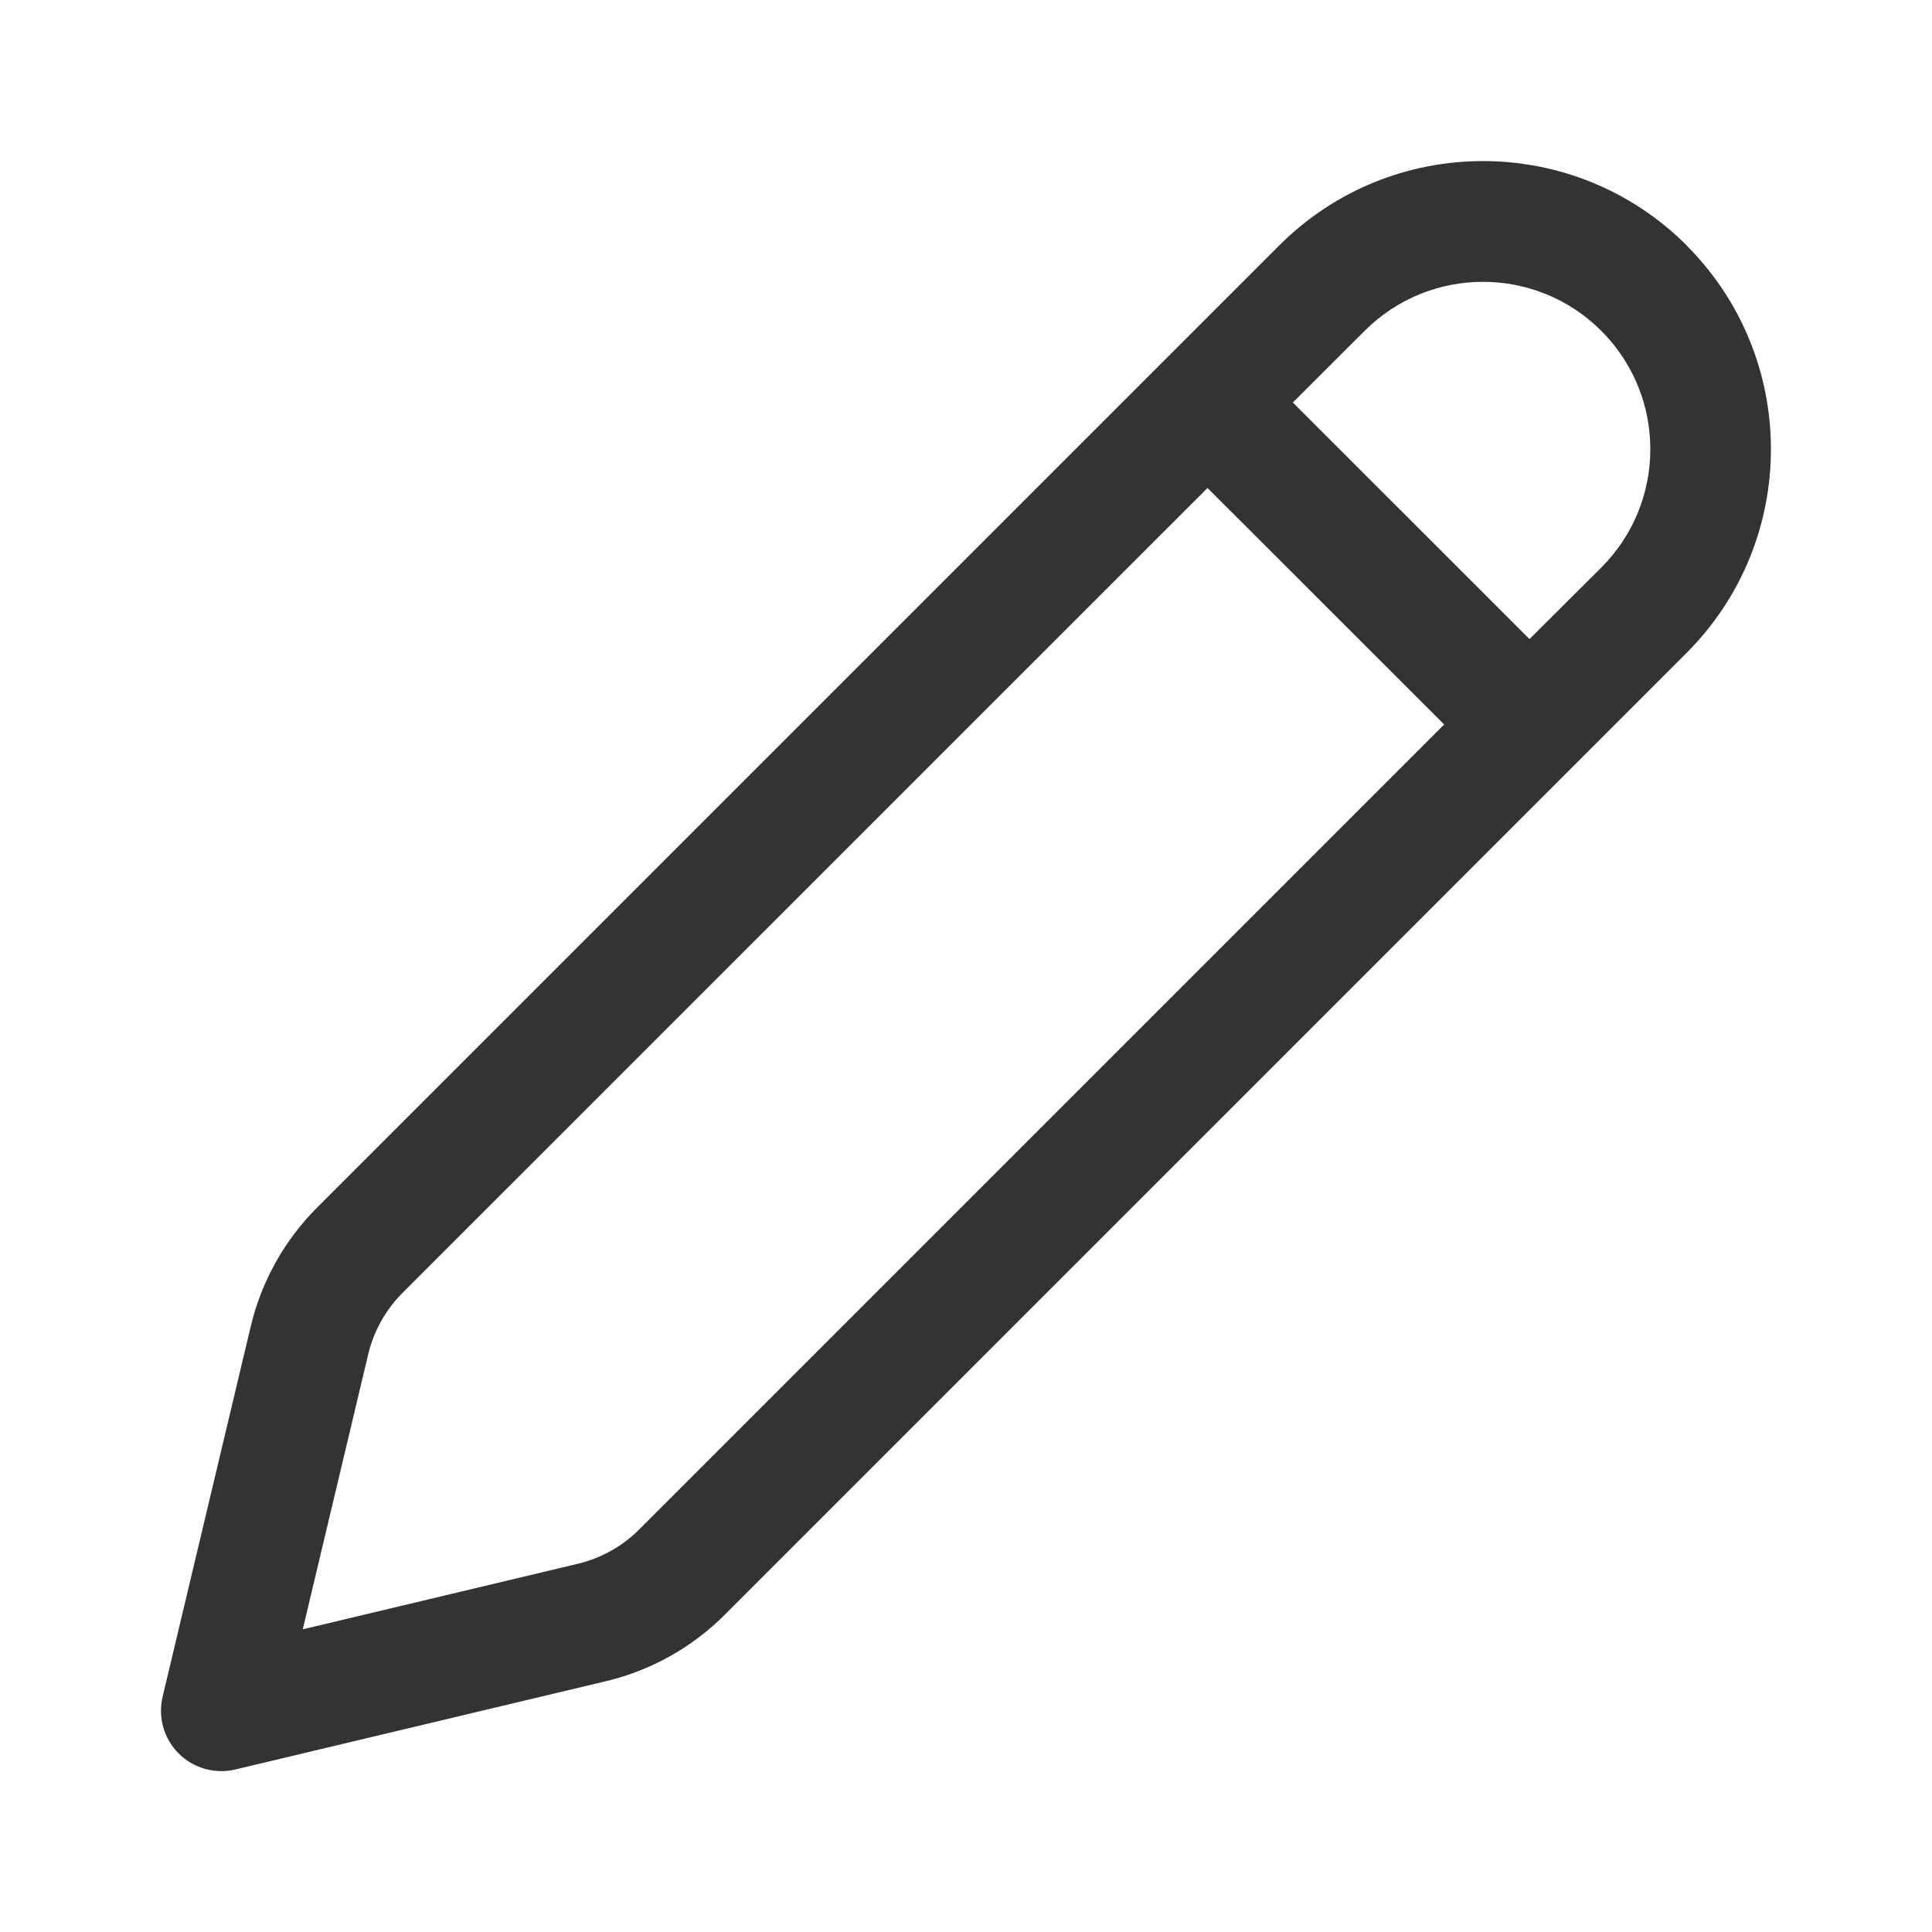
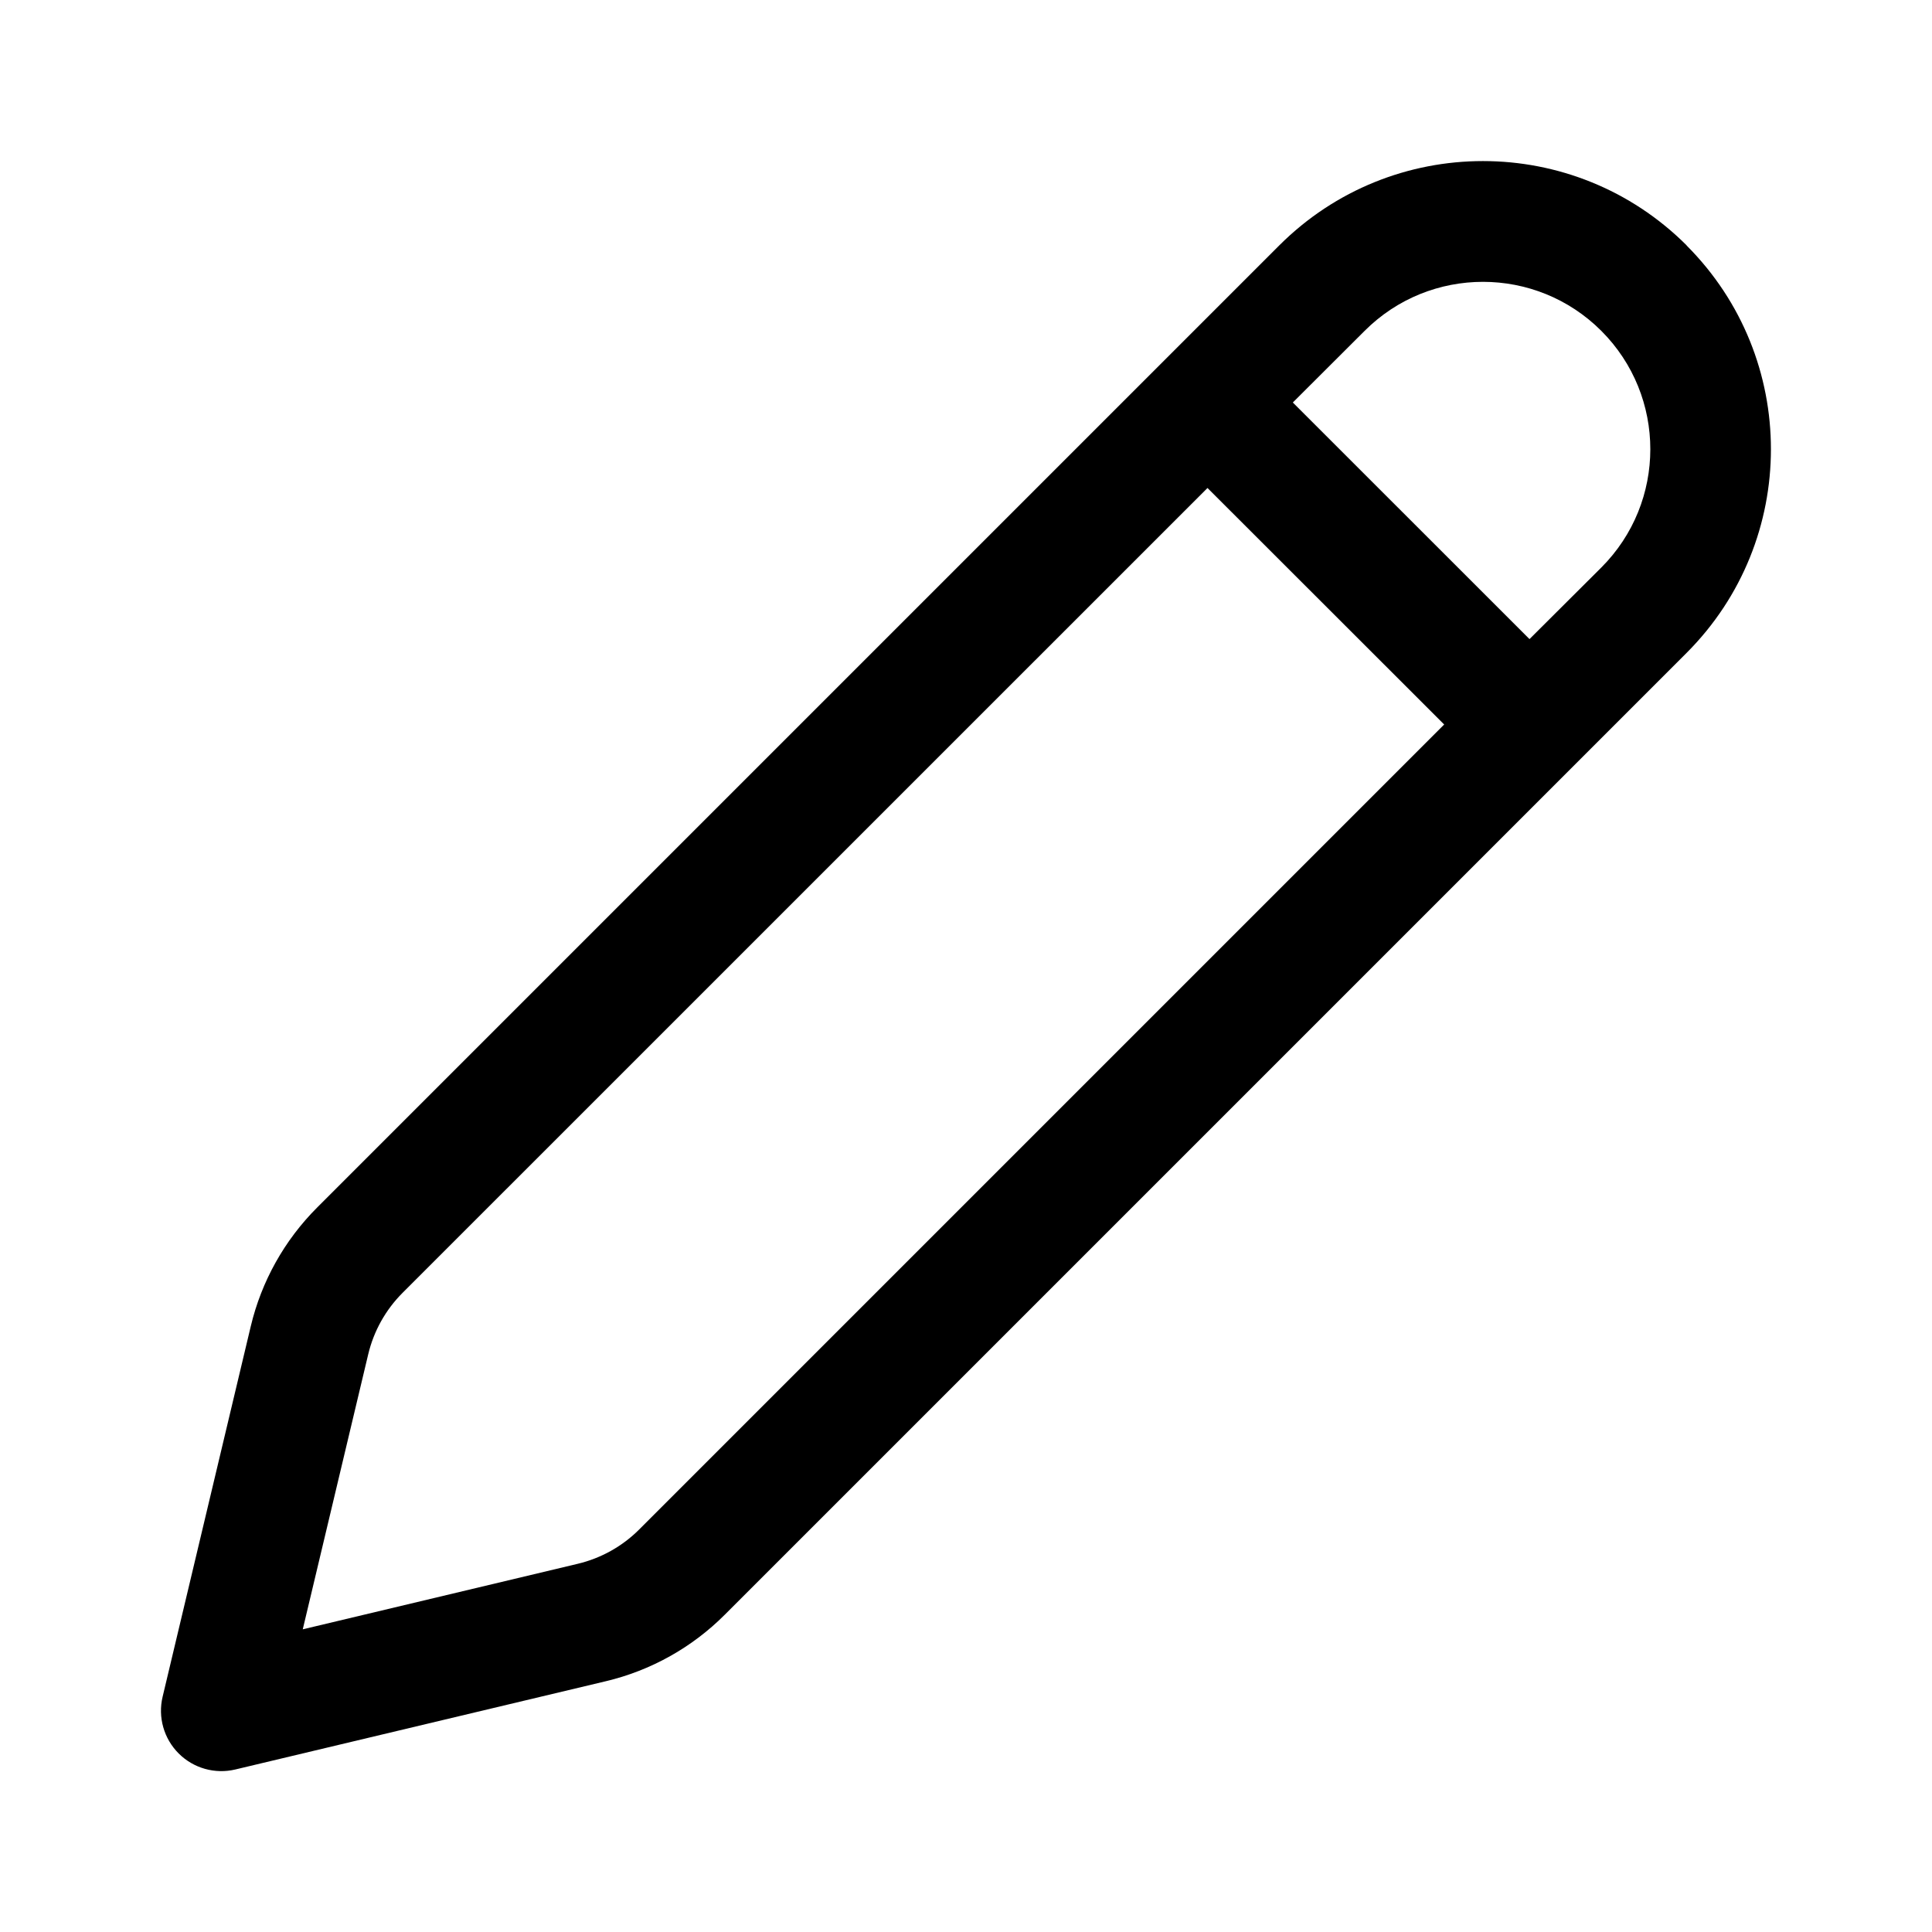
<svg xmlns="http://www.w3.org/2000/svg" width="24" height="24" viewBox="0 0 24 24">
-   <path fill="#333333" d="M20.952 3.048a3.58 3.58 0 0 0-5.06 0L3.94 15a3.1 3.1 0 0 0-.825 1.476L2.02 21.078a.75.75 0 0 0 .904.903l4.601-1.096a3.1 3.1 0 0 0 1.477-.825l11.95-11.95a3.58 3.58 0 0 0 0-5.06m-4 1.06a2.078 2.078 0 1 1 2.94 2.94L19 7.939L16.06 5zM15 6.062L17.94 9l-10 10c-.21.21-.474.357-.763.426l-3.416.814l.813-3.416c.069-.29.217-.554.427-.764z" />
+   <path fill="currentColor" d="M20.952 3.048a3.58 3.58 0 0 0-5.06 0L3.94 15a3.1 3.1 0 0 0-.825 1.476L2.02 21.078a.75.75 0 0 0 .904.903l4.601-1.096a3.1 3.1 0 0 0 1.477-.825l11.95-11.95a3.58 3.58 0 0 0 0-5.06m-4 1.06a2.078 2.078 0 1 1 2.94 2.94L19 7.939L16.06 5zM15 6.062L17.94 9l-10 10c-.21.21-.474.357-.763.426l-3.416.814l.813-3.416c.069-.29.217-.554.427-.764z" />
</svg>
